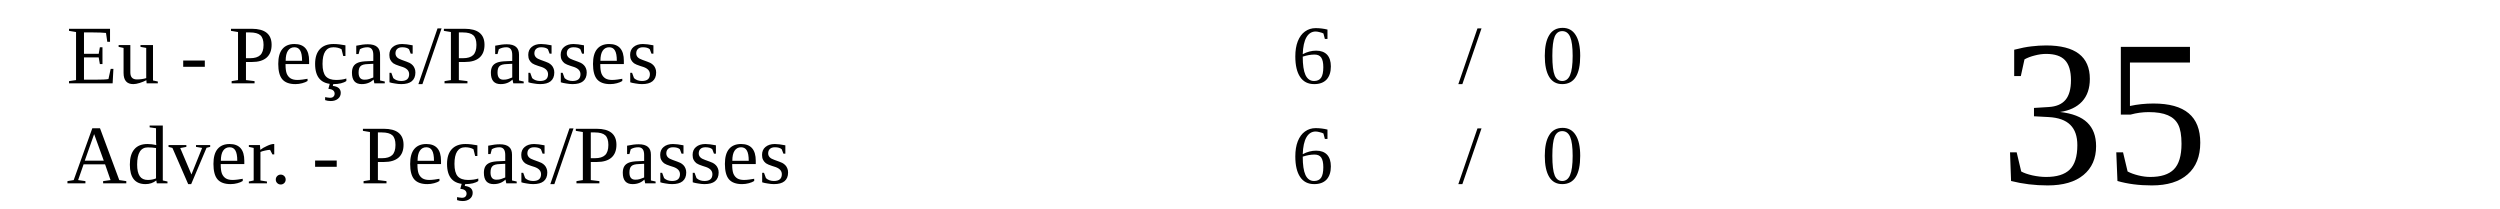
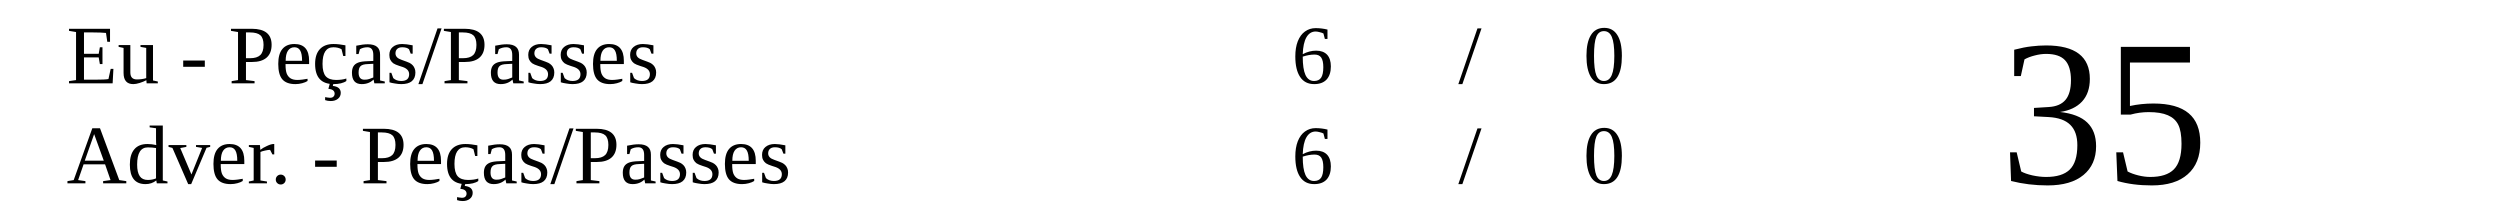
<svg xmlns="http://www.w3.org/2000/svg" version="1.1" width="300" height="25" id="info">
  <g font-size="10">
    <text x="8" y="10">Eu - Peças/Passes</text>
    <text x="8" y="22">Adver. - Peças/Passes</text>
    <text x="155" y="10">6</text>
    <text x="155" y="22">6</text>
    <text x="175" y="10">/</text>
    <text x="175" y="22">/</text>
-     <text x="185" y="10">0</text>
-     <text x="185" y="22">0</text>
+     <text x="190" y="10">0</text>
+     <text x="190" y="22">0</text>
  </g>
  <text x="240" y="22" font-size="25">35</text>
</svg>
